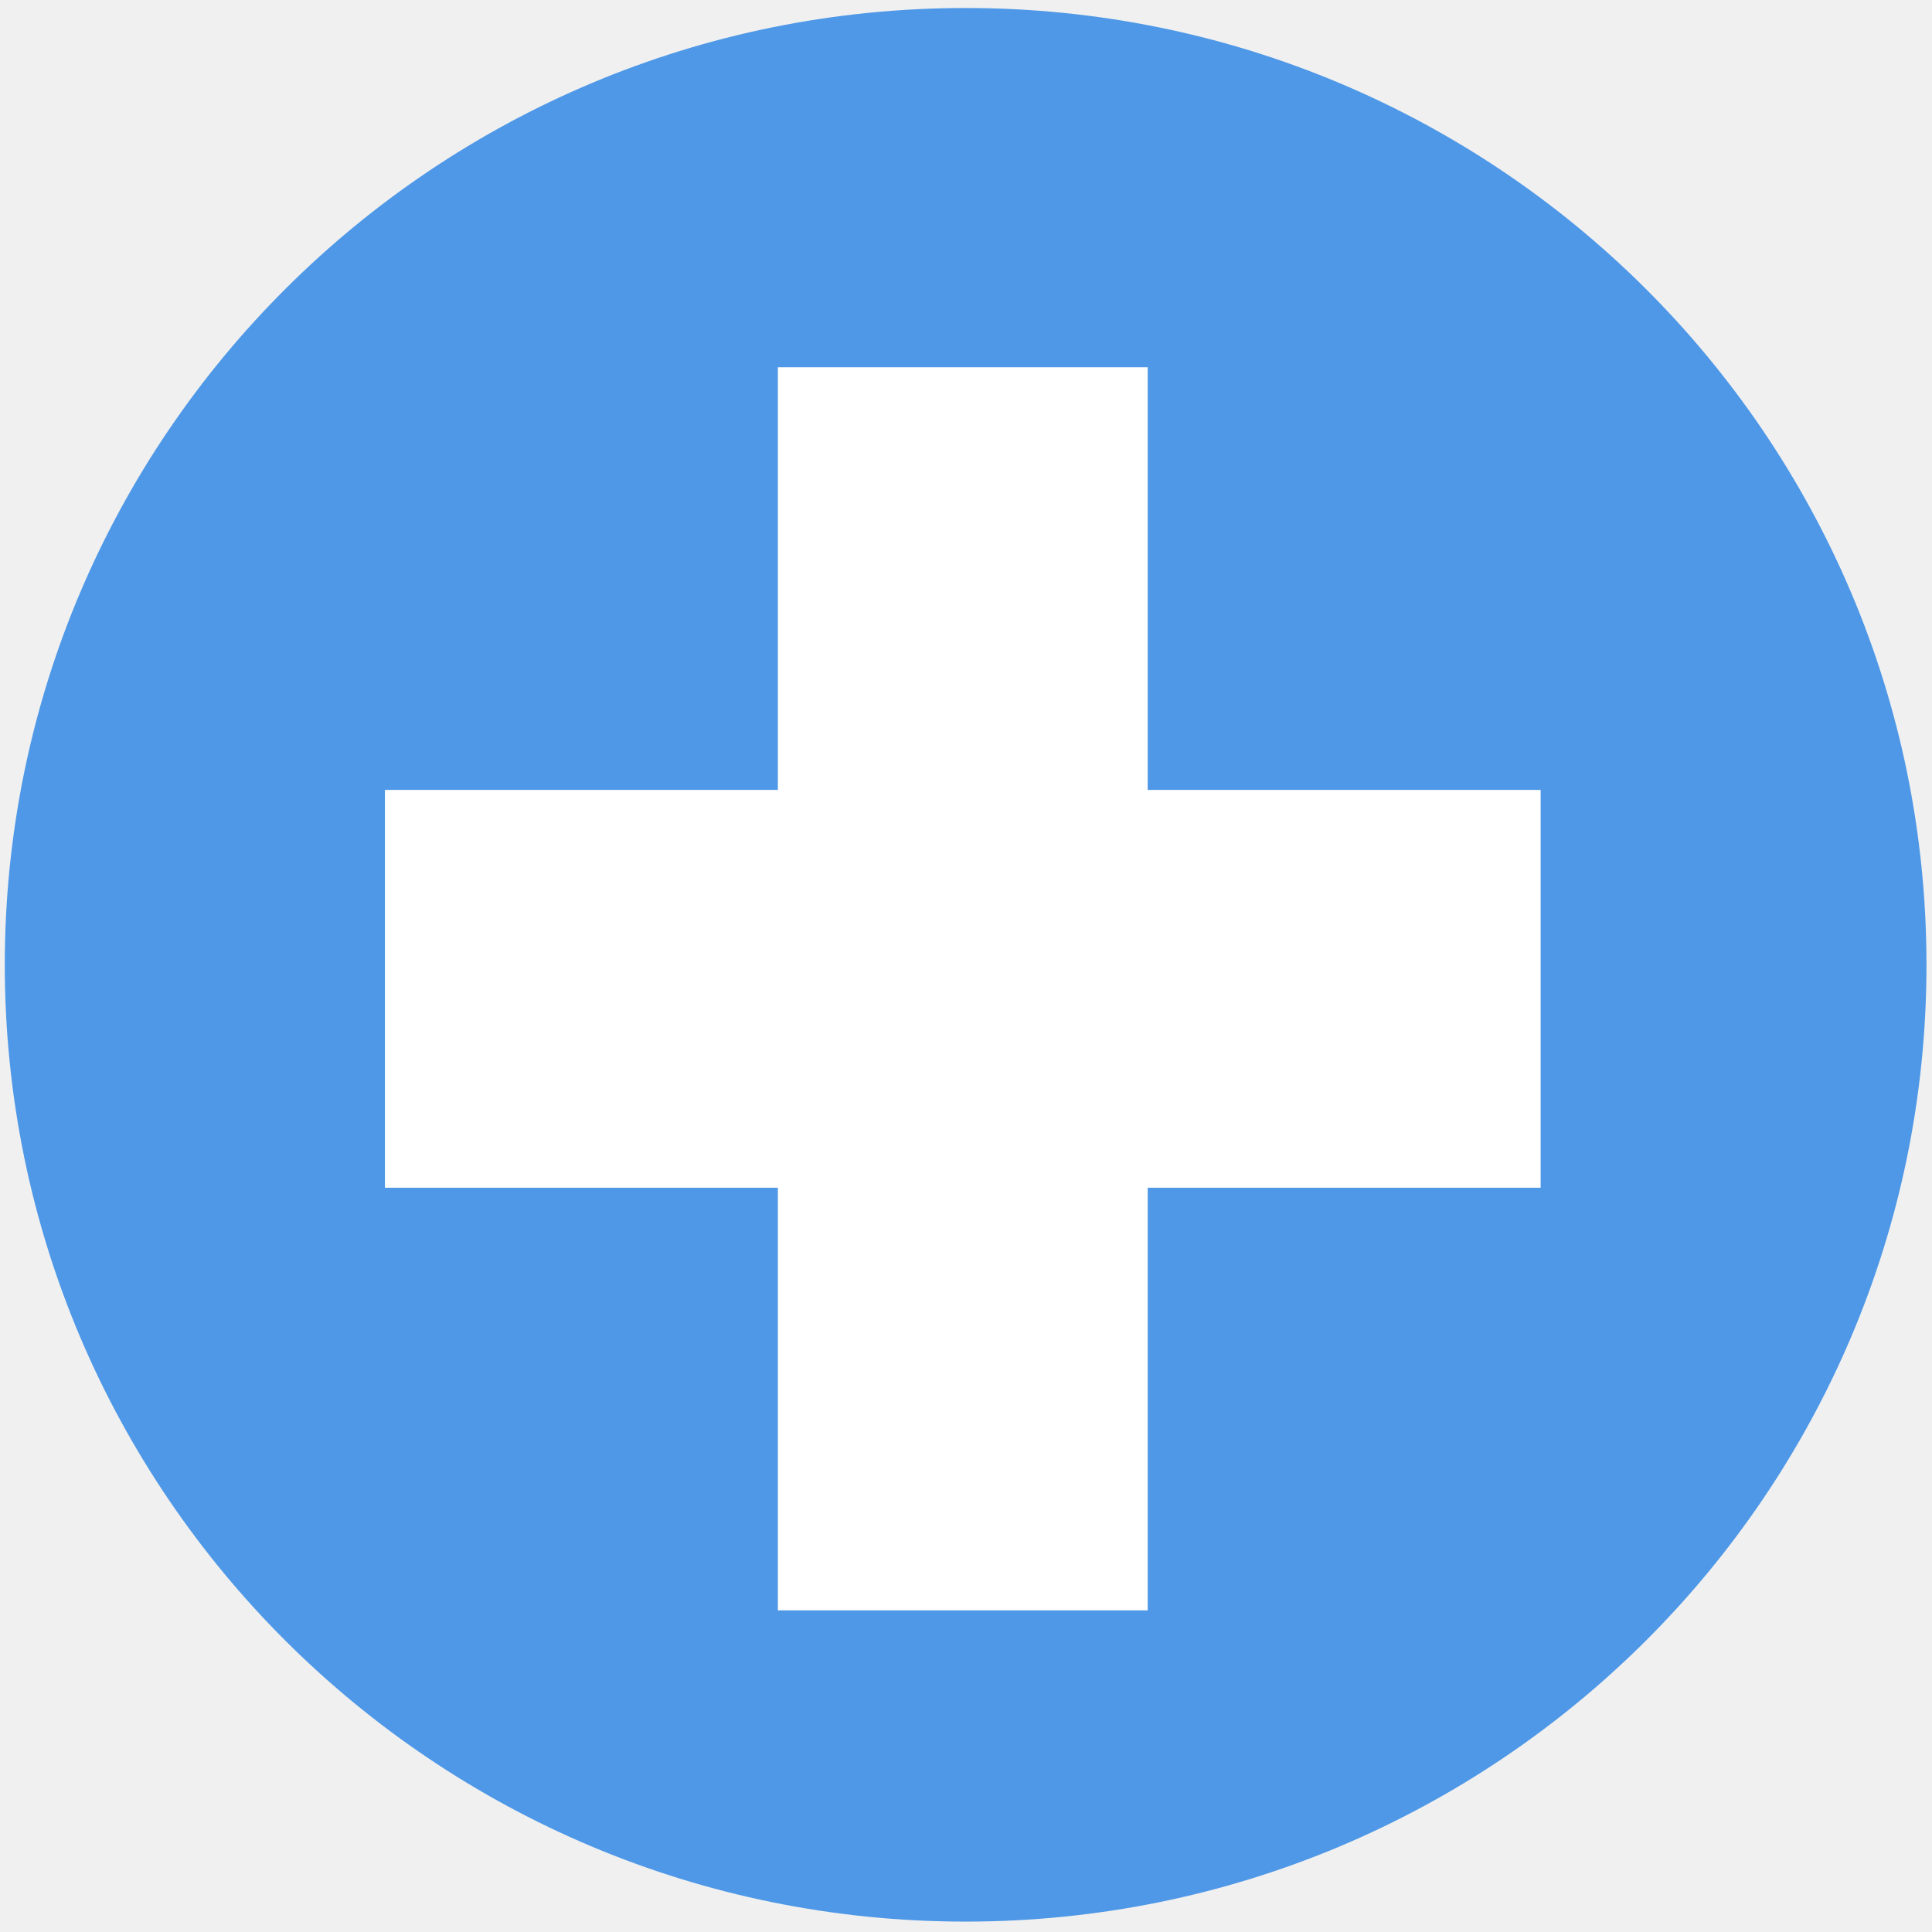
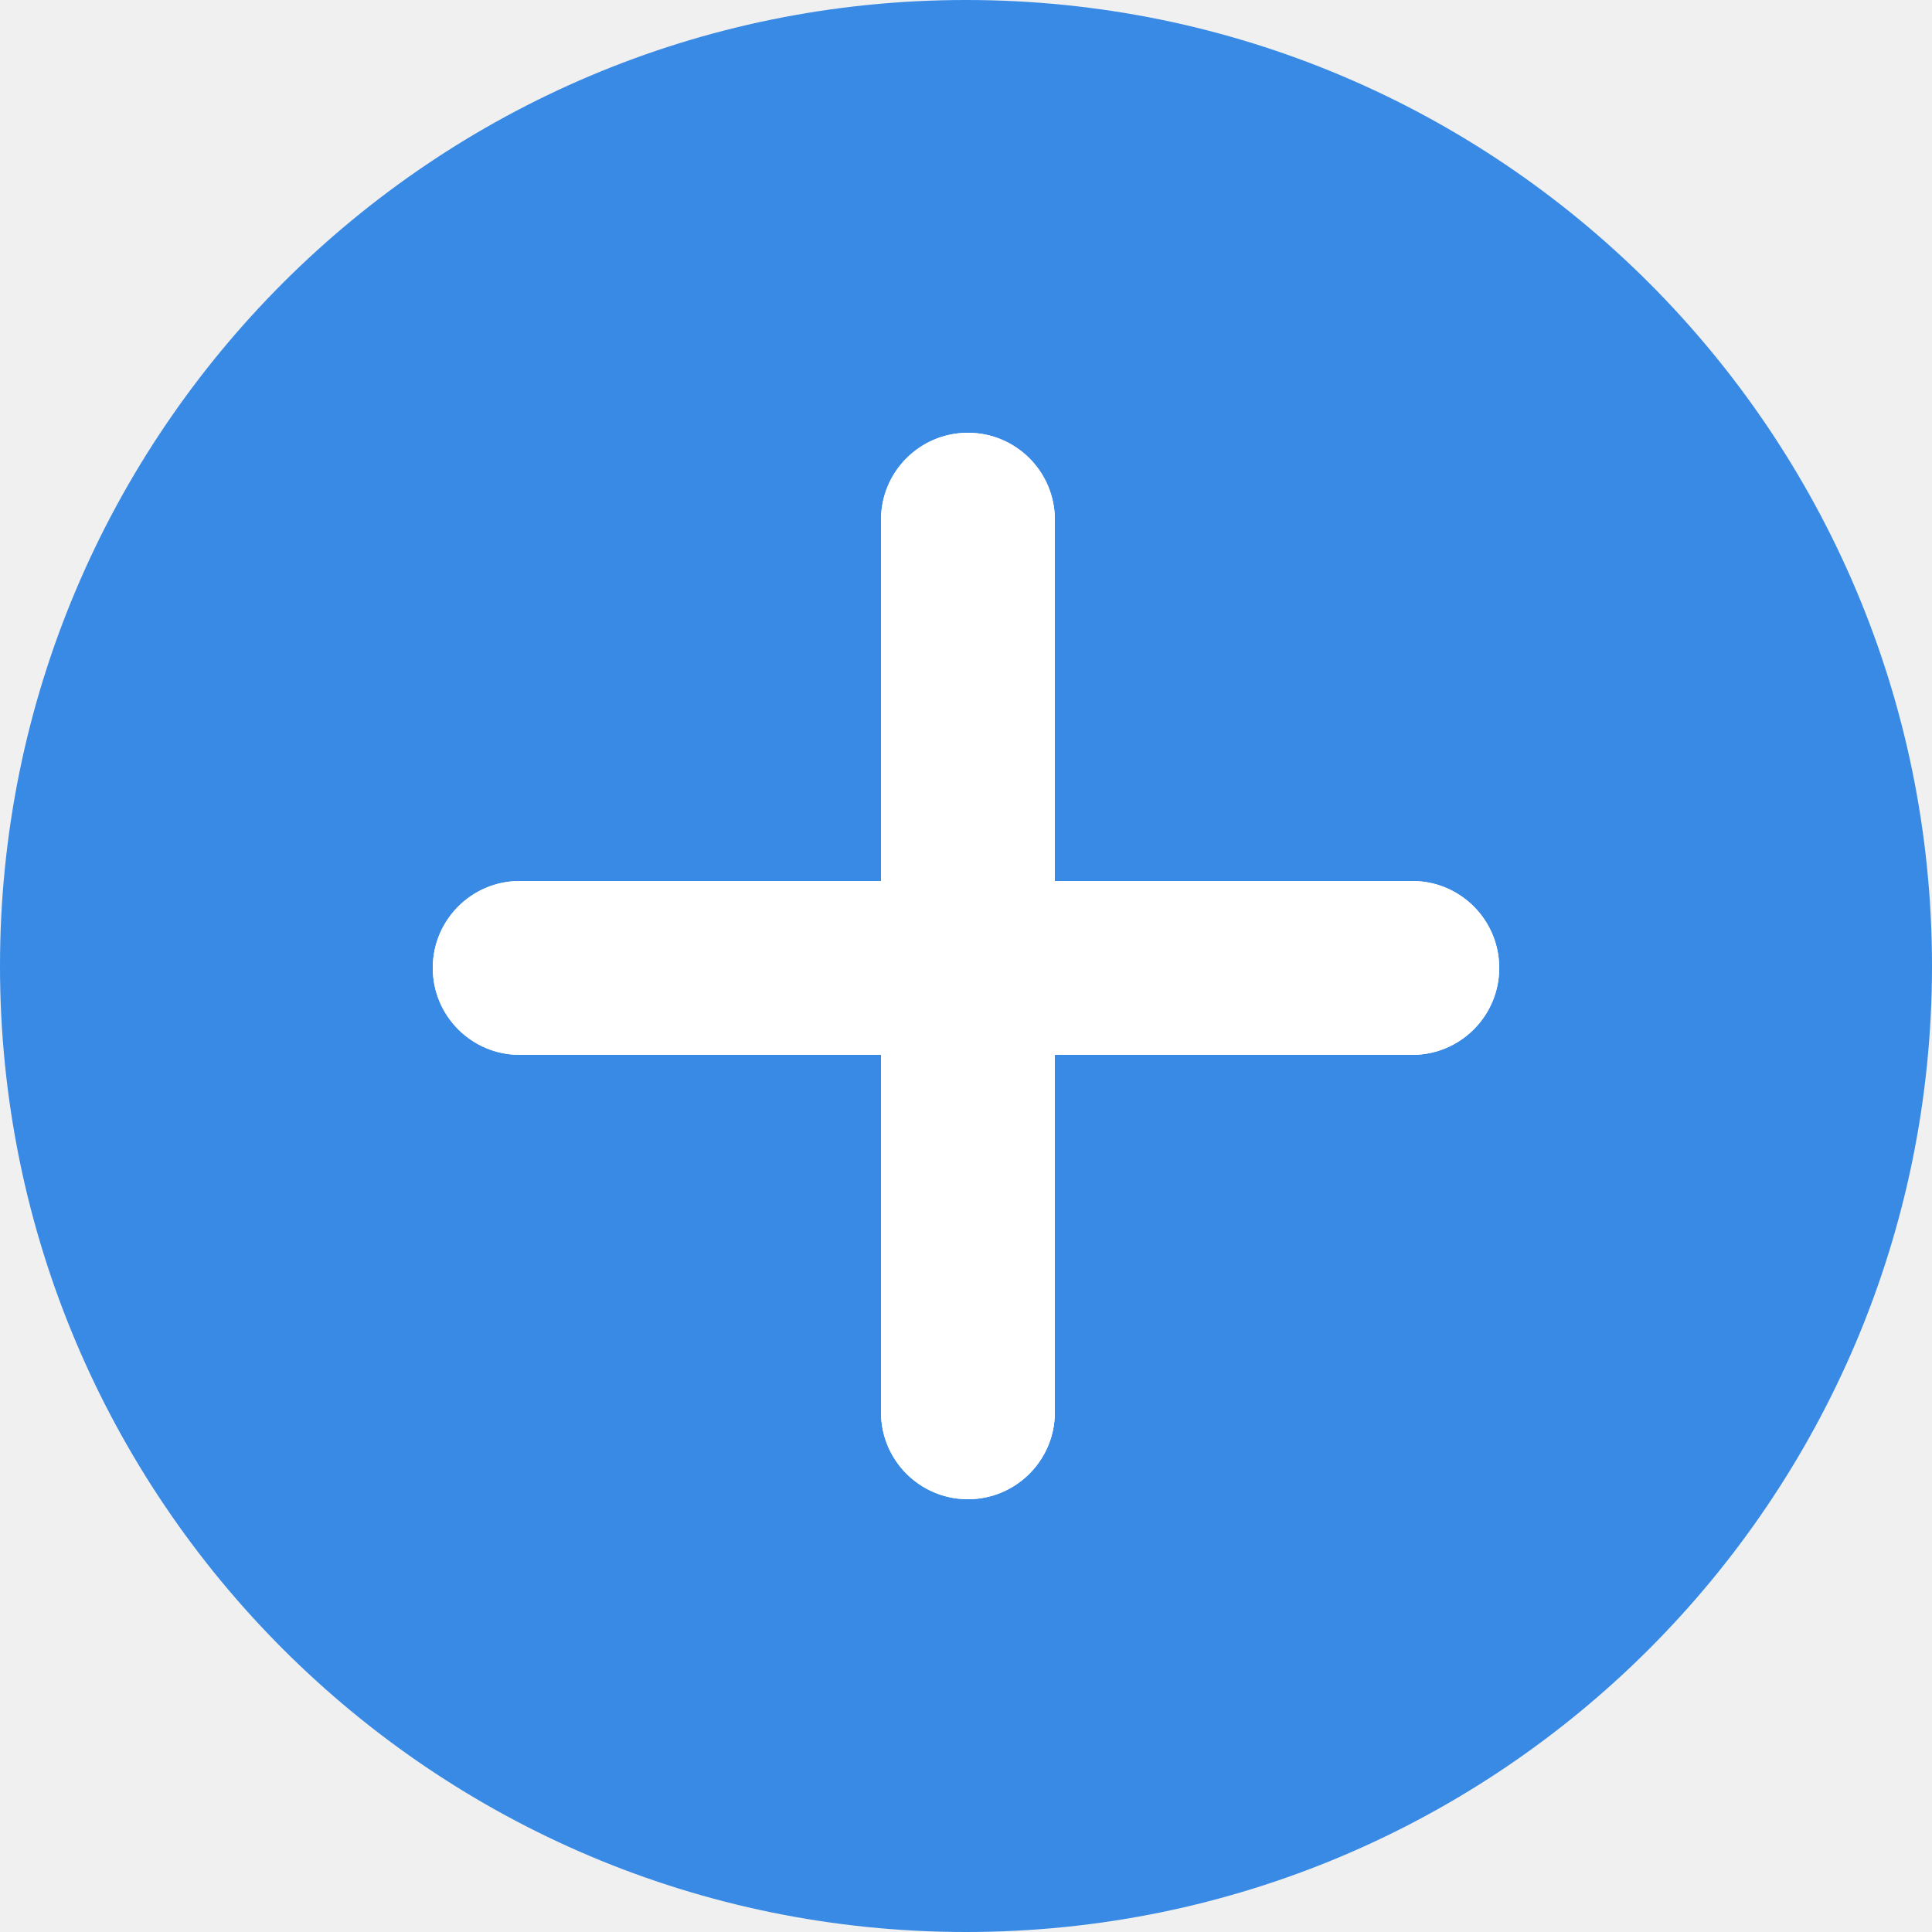
- <svg xmlns="http://www.w3.org/2000/svg" viewBox="0 0 21 21">
-   <g>
-     <path stroke="#000000" fill="#368be6" stroke-width="0" stroke-dasharray="null" stroke-linejoin="null" stroke-linecap="null" d="m0.052,10.487c0,-5.746 4.674,-10.4 10.444,-10.4c5.77,0 10.444,4.654 10.444,10.4c0,5.746 -4.674,10.4 -10.444,10.4c-5.77,0 -10.444,-4.654 -10.444,-10.4z" id="svg_10" fill-opacity="0.87" />
-     <path stroke="#000000" fill="#ffffff" stroke-width="0" stroke-dasharray="null" stroke-linejoin="null" stroke-linecap="null" d="m4.184,8.586l4.271,0l0,-4.594l4.02,0l0,4.594l4.271,0l0,4.324l-4.271,0l0,4.594l-4.02,0l0,-4.594l-4.271,0l0,-4.324z" id="svg_28" />
+ <svg xmlns="http://www.w3.org/2000/svg" xmlns:xlink="http://www.w3.org/1999/xlink" width="20" height="20" viewBox="0 0 20 20">
+   <defs>
+     <path d="M6.44 4.64h3.7a.9.9 0 1 1 0 1.8h-3.7v3.7a.9.9 0 1 1-1.8 0v-3.7H.9a.9.9 0 0 1 0-1.8h3.74V.9a.9.9 0 0 1 1.8 0v3.74z" id="a" />
+   </defs>
+   <g fill="none" fill-rule="evenodd">
+     <circle fill="#388AE5" fill-rule="nonzero" cx="10" cy="10" r="10" />
+     <g transform="translate(4.48 4.48)">
+       <mask id="b" fill="#fff">
+         <use xlink:href="#a" />
+       </mask>
+       <use fill="#fff" xlink:href="#a" />
+       <g mask="url(#b)" fill="#FFF">
+         <path d="M-2.48-2.44h16v16h-16z" />
+       </g>
+     </g>
  </g>
</svg>
